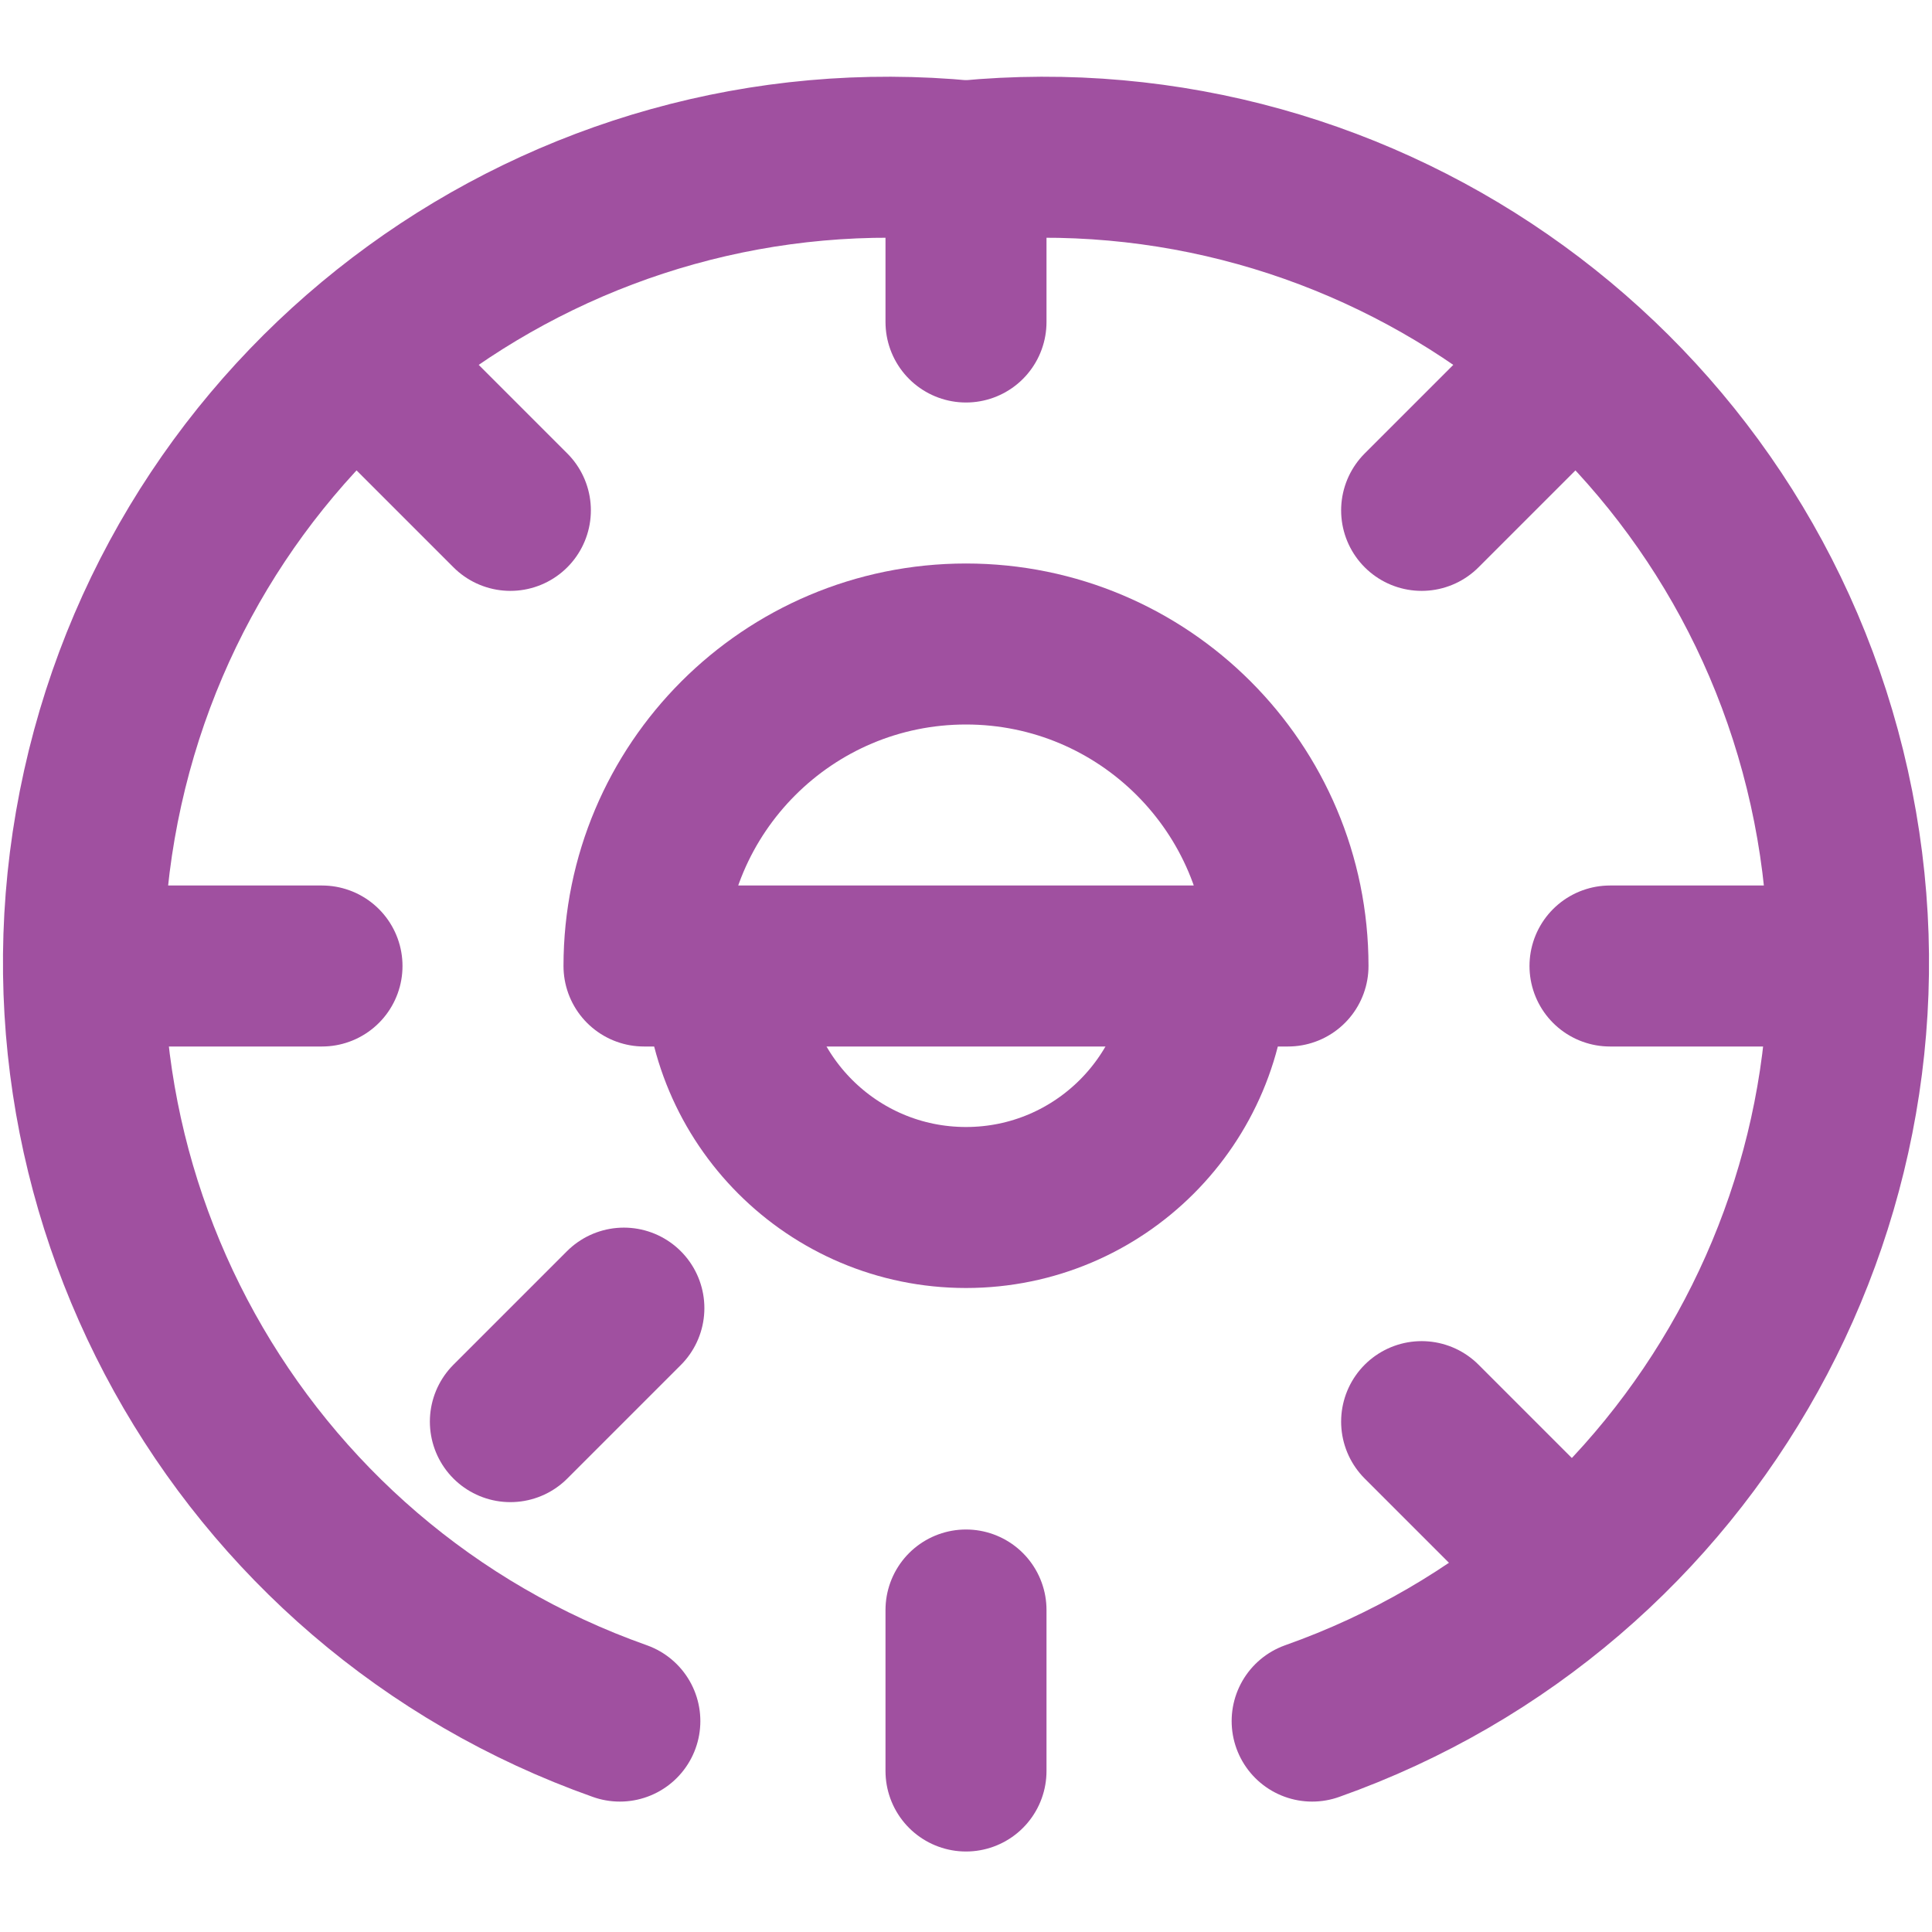
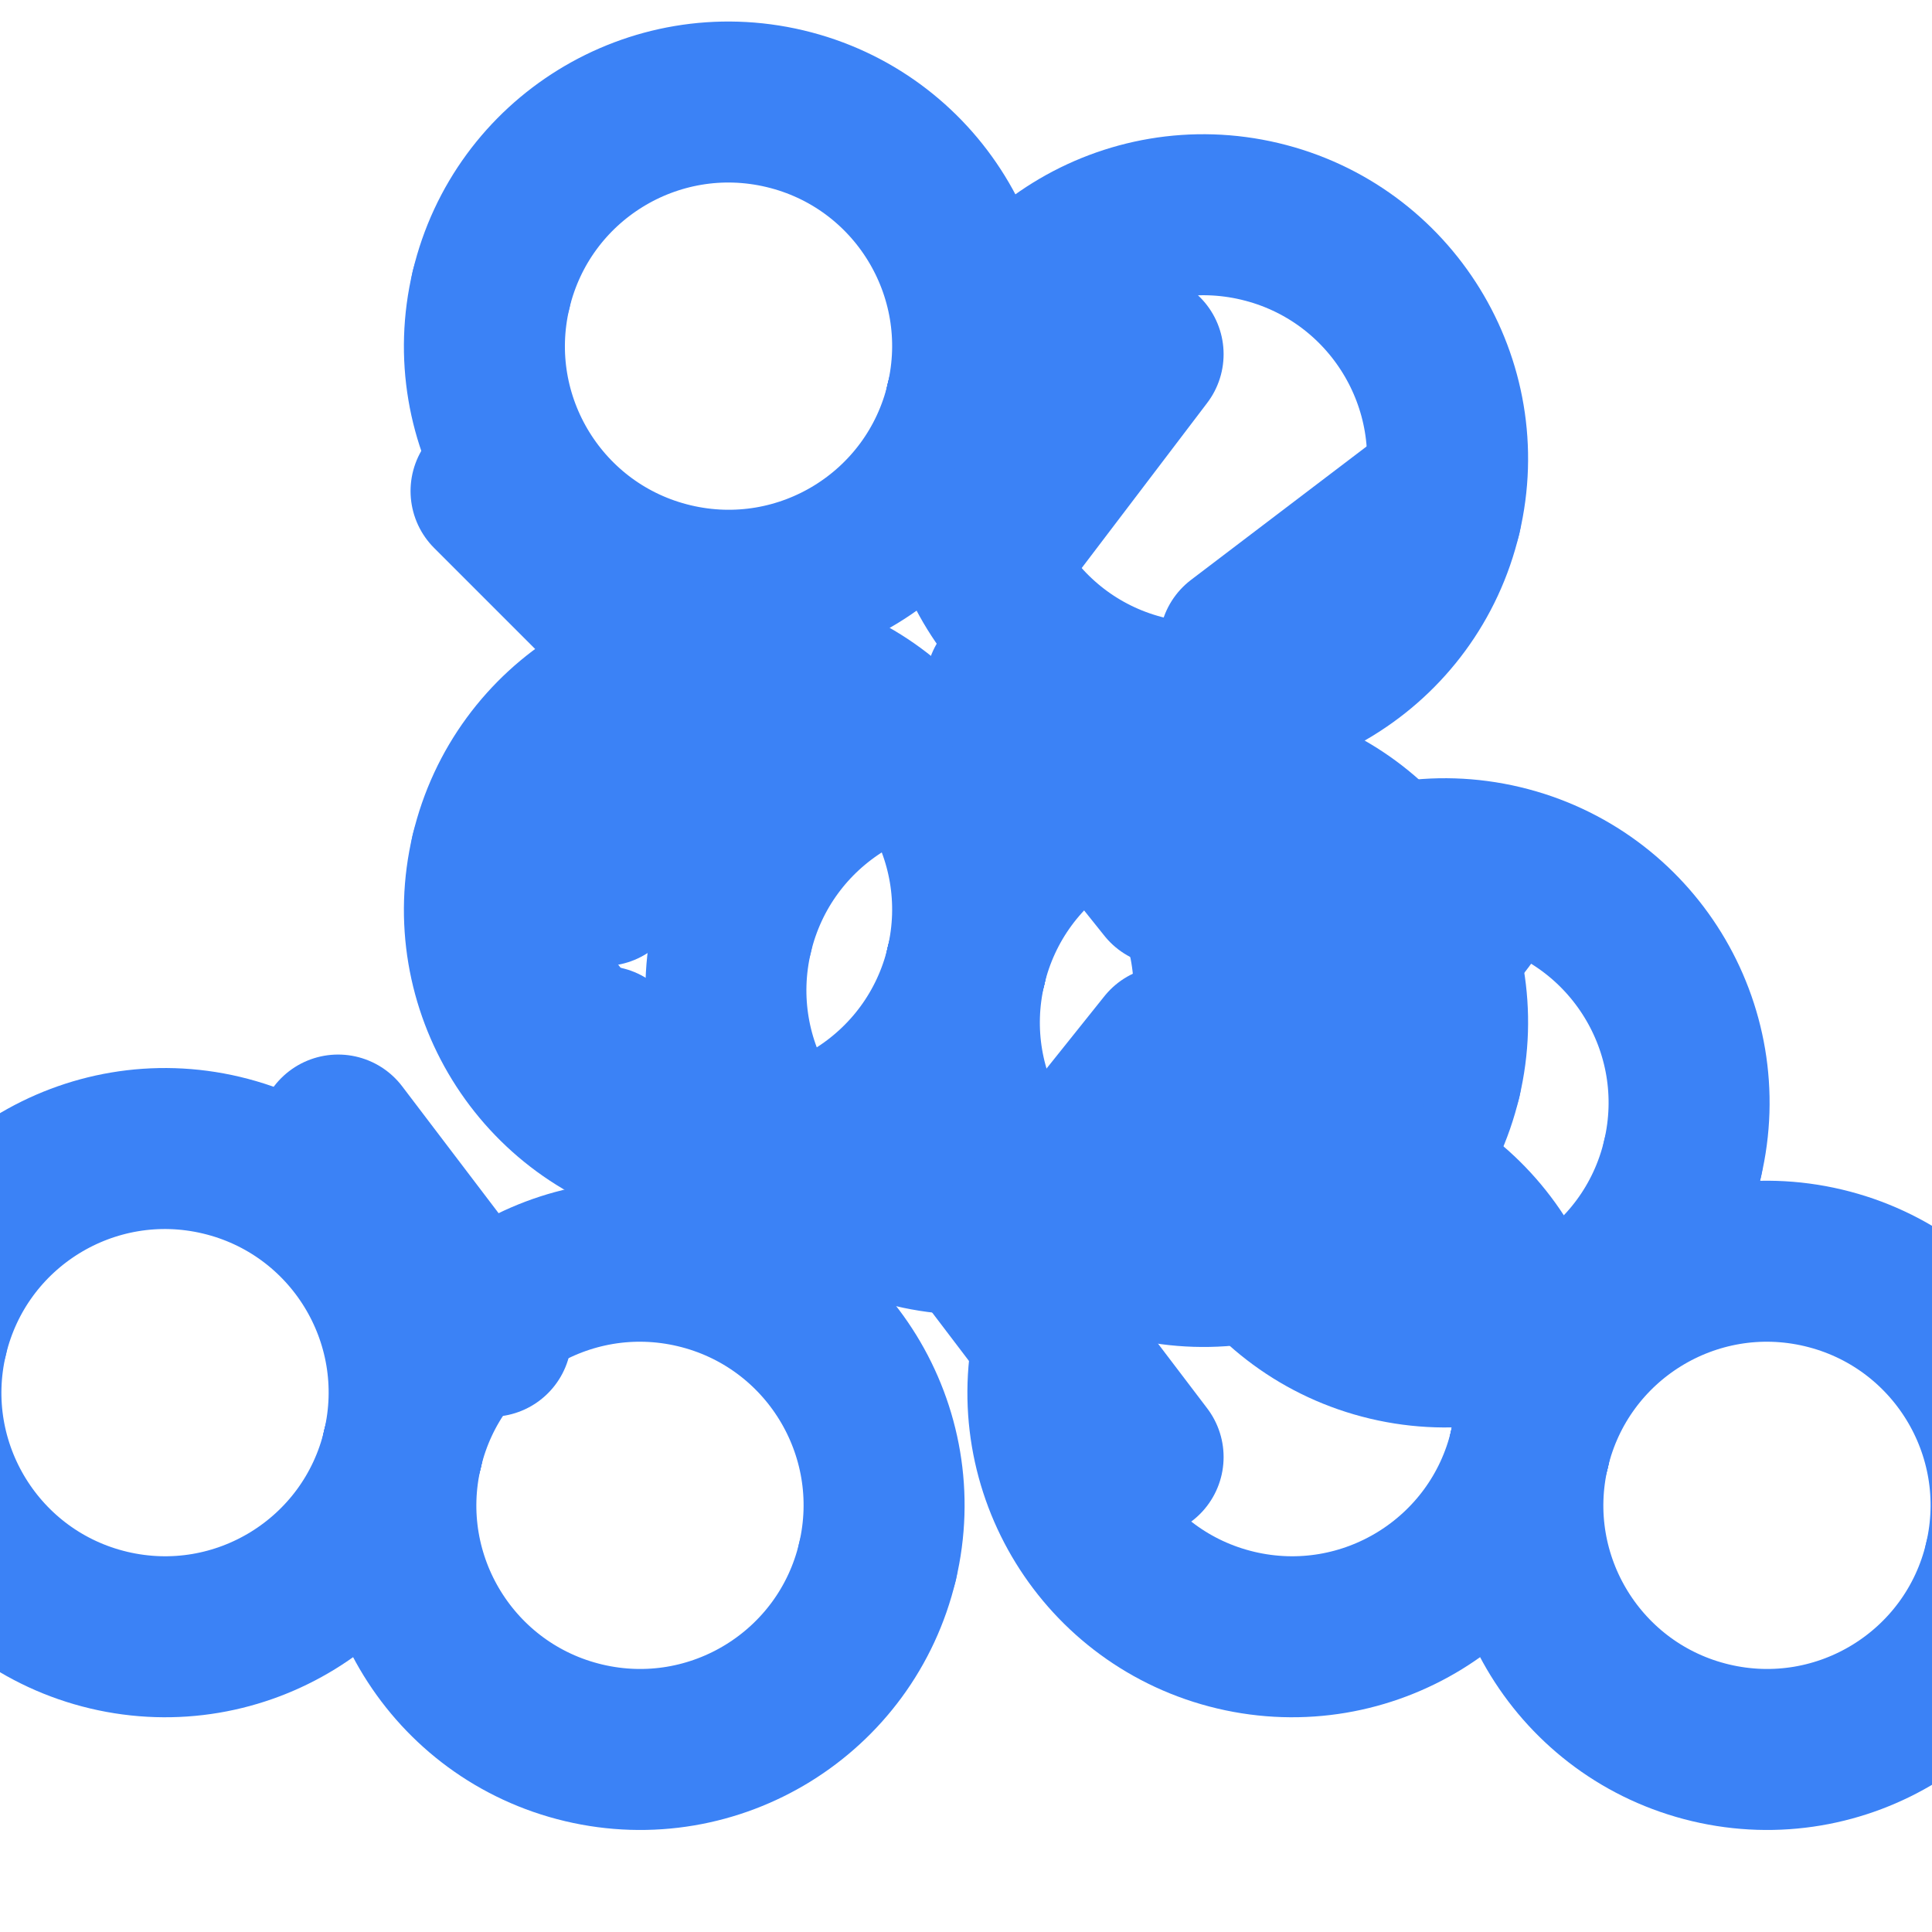
- <svg xmlns="http://www.w3.org/2000/svg" width="256" height="256" viewBox="0 0 24 24" fill="none" stroke="#A050A0" stroke-width="2" stroke-linecap="round" stroke-linejoin="round">
-   <path d="M12 2a10 10 0 0 0-4.3 19.38" />
-   <path d="M12 2a10 10 0 0 1 4.3 19.38" />
-   <path d="M2 12h2" />
-   <path d="M20 12h2" />
-   <path d="M12 2v2" />
-   <path d="M12 20v2" />
-   <path d="M4.93 4.93 6.34 6.34" />
-   <path d="M17.66 17.66l1.41 1.41" />
-   <path d="m19.07 4.93-1.41 1.41" />
-   <path d="m6.34 17.66 1.41-1.41" />
-   <path d="M12 8a4 4 0 0 0-4 4h8a4 4 0 0 0-4-4Z" />
-   <path d="M9 12a3 3 0 0 0 3 3v0a3 3 0 0 0 3-3" />
+ <svg xmlns="http://www.w3.org/2000/svg" width="24" height="24" viewBox="0 0 24 24" fill="none" stroke="hsl(217.2 91.2% 59.8%)" stroke-width="2" stroke-linecap="round" stroke-linejoin="round">
+   <path d="M12 5a3 3 0 1 0-5.9-1.4" />
+   <path d="M12 5a3 3 0 1 1-5.9-1.4" />
+   <path d="M15 13a3 3 0 1 0-5.9-1.4" />
+   <path d="M15 13a3 3 0 1 1-5.9-1.4" />
+   <path d="M5 18a3 3 0 1 0-5.9-1.4" />
+   <path d="M5 18a3 3 0 1 1-5.9-1.4" />
+   <path d="M19 18a3 3 0 1 0-5.9-1.4" />
+   <path d="M19 18a3 3 0 1 1-5.9-1.4" />
+   <path d="M12 12a3 3 0 1 0-5.9-1.4" />
+   <path d="M12 12a3 3 0 1 1-5.9-1.4" />
+   <path d="M12 5a3 3 0 1 0 5.9 1.4" />
+   <path d="M12 5a3 3 0 1 1 5.9 1.4" />
+   <path d="M15 13a3 3 0 1 0 5.9 1.4" />
+   <path d="M15 13a3 3 0 1 1 5.9 1.4" />
+   <path d="M5 18a3 3 0 1 0 5.9 1.4" />
+   <path d="M5 18a3 3 0 1 1 5.9 1.4" />
+   <path d="M19 18a3 3 0 1 0 5.9 1.4" />
+   <path d="M19 18a3 3 0 1 1 5.9 1.4" />
+   <path d="M12 12a3 3 0 1 0 5.9 1.4" />
+   <path d="M12 12a3 3 0 1 1 5.9 1.4" />
+   <path d="m14.2 4.4-1.9 2.5" />
+   <path d="M6.1 6.1 8 8" />
+   <path d="m6.1 16.6-1.9-2.5" />
+   <path d="M14.2 18.1l-1.9-2.5" />
+   <path d="m18.2 11.4-1.9 2.5" />
+   <path d="M12.5 8.5 14.5 11" />
+   <path d="m9.5 8.5-2 2.5" />
+   <path d="M6.1 11.6 8 14" />
+   <path d="m9.5 15.5-2-2.5" />
+   <path d="M12.5 15.5 14.5 13" />
+   <path d="M17.9 16.6l-2.5-1.9" />
+   <path d="m17.9 6.1-2.5 1.9" />
</svg>
